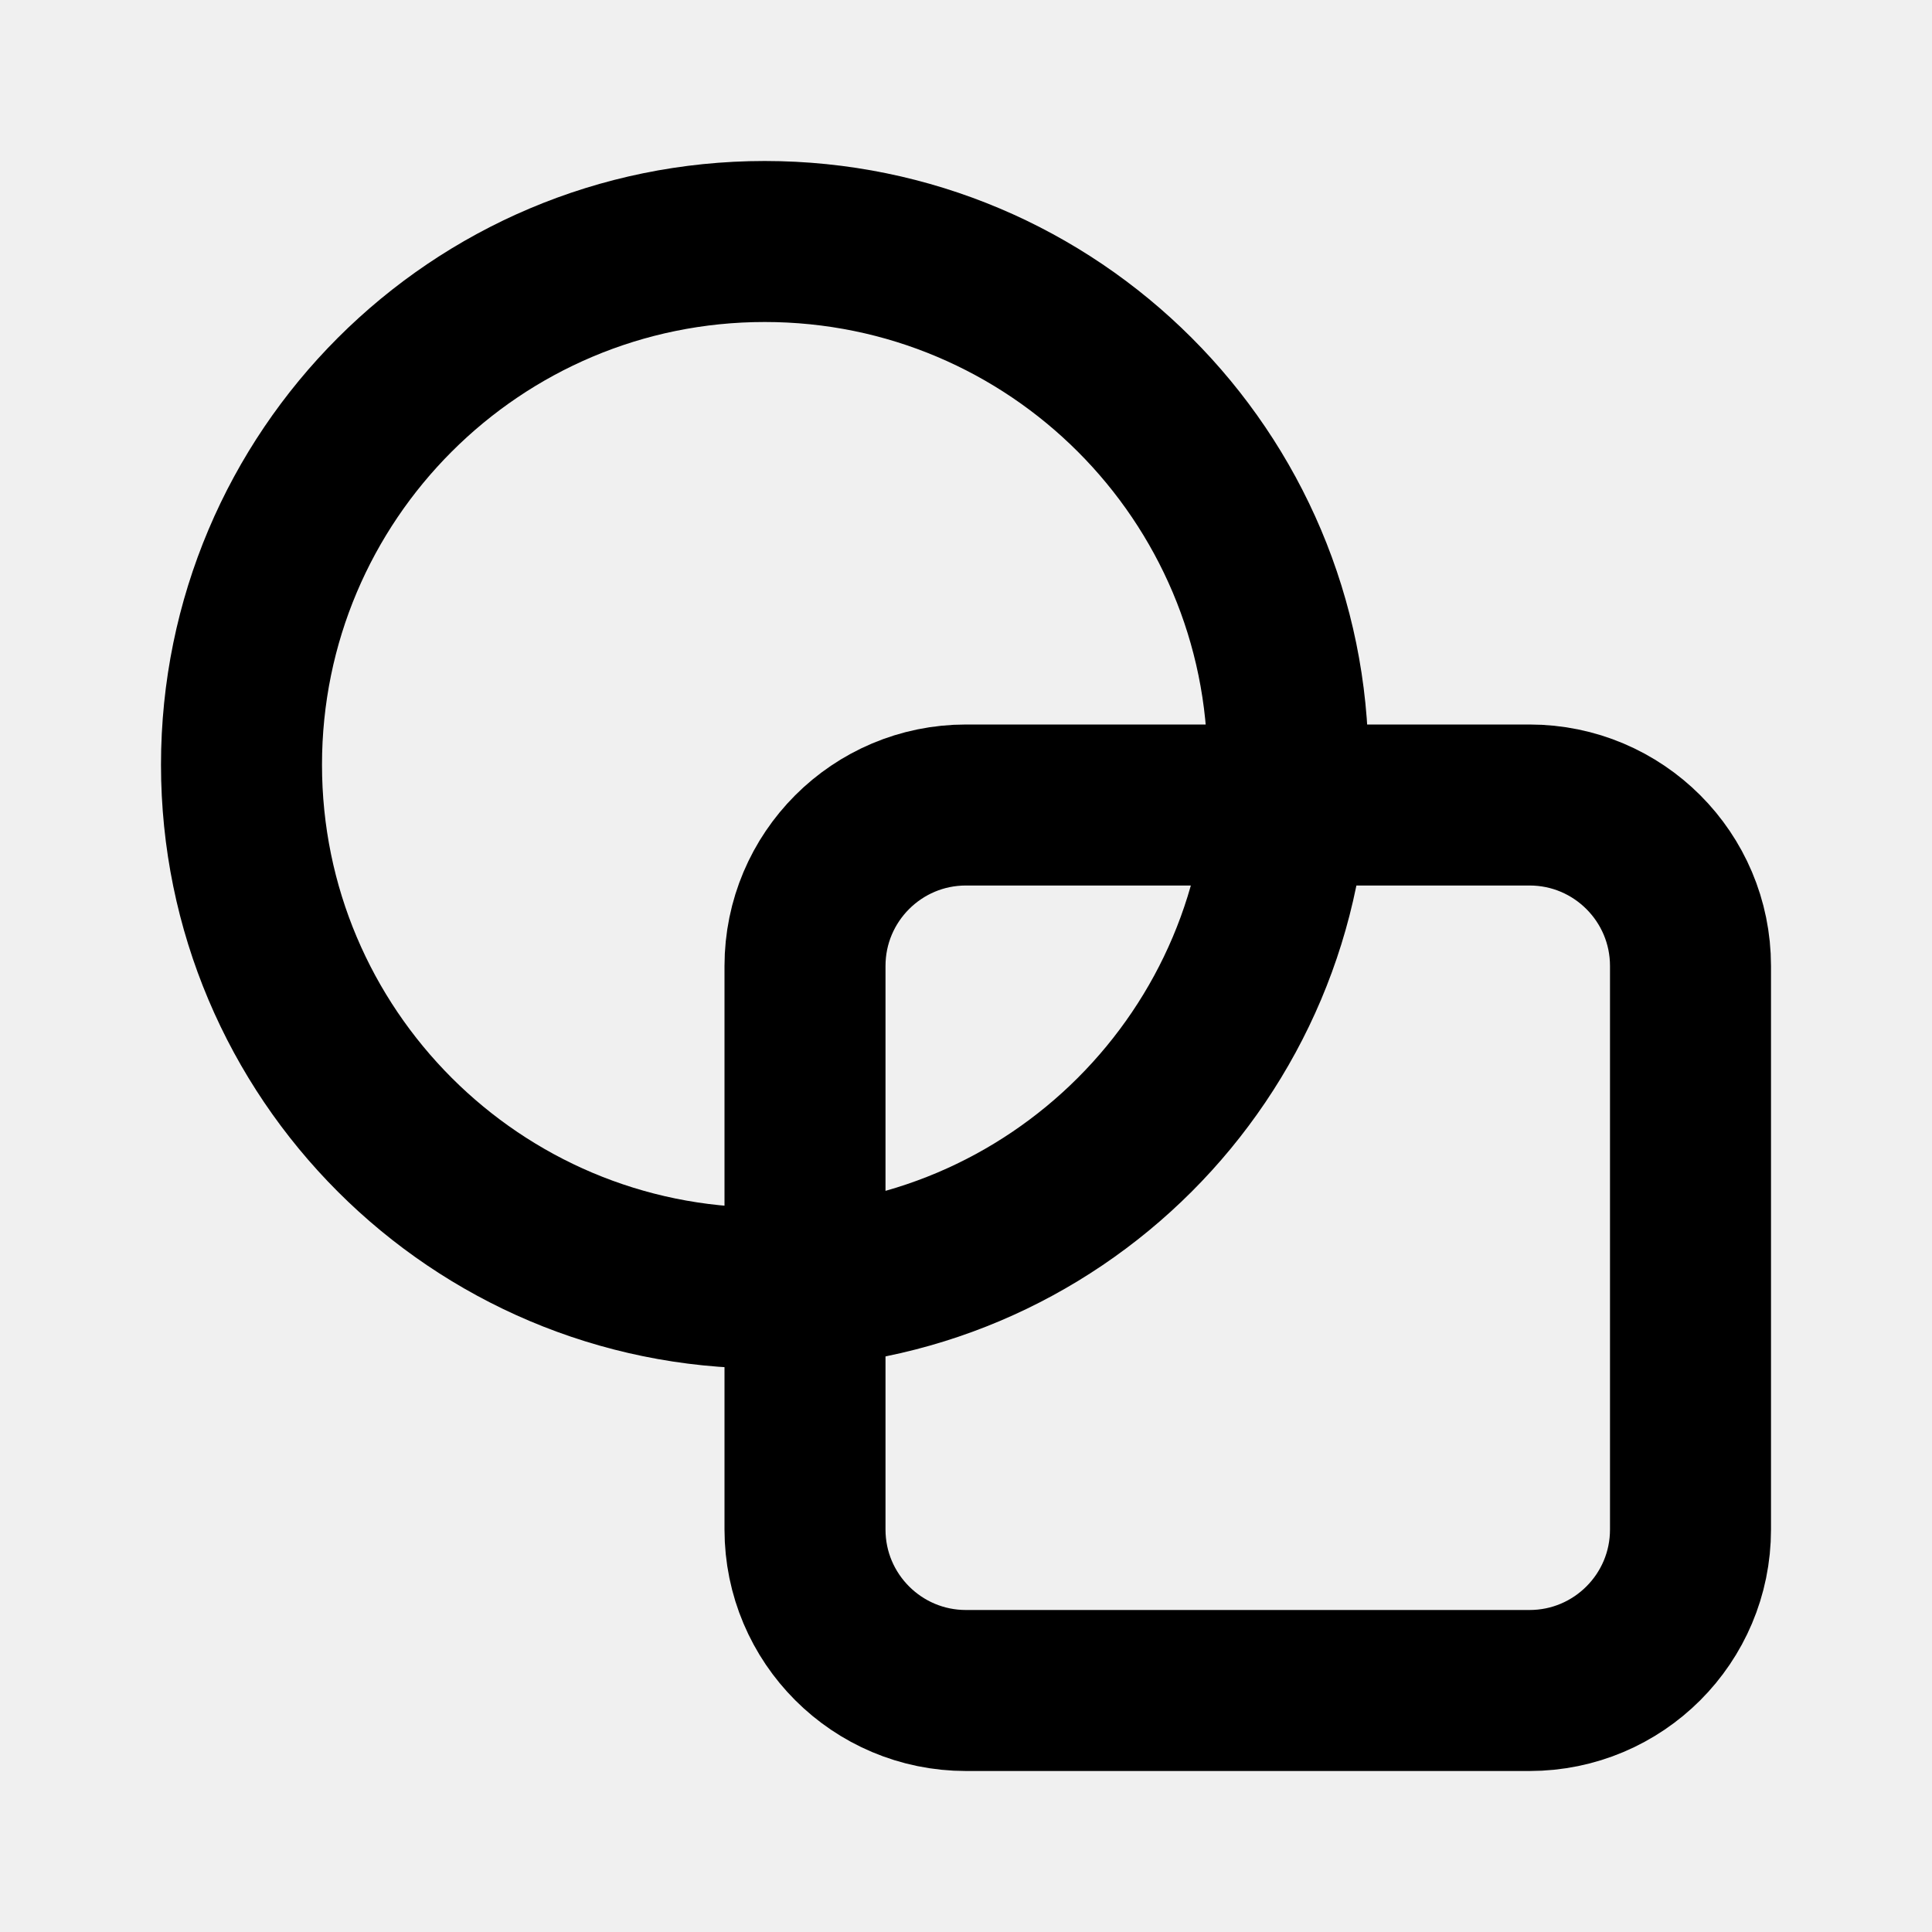
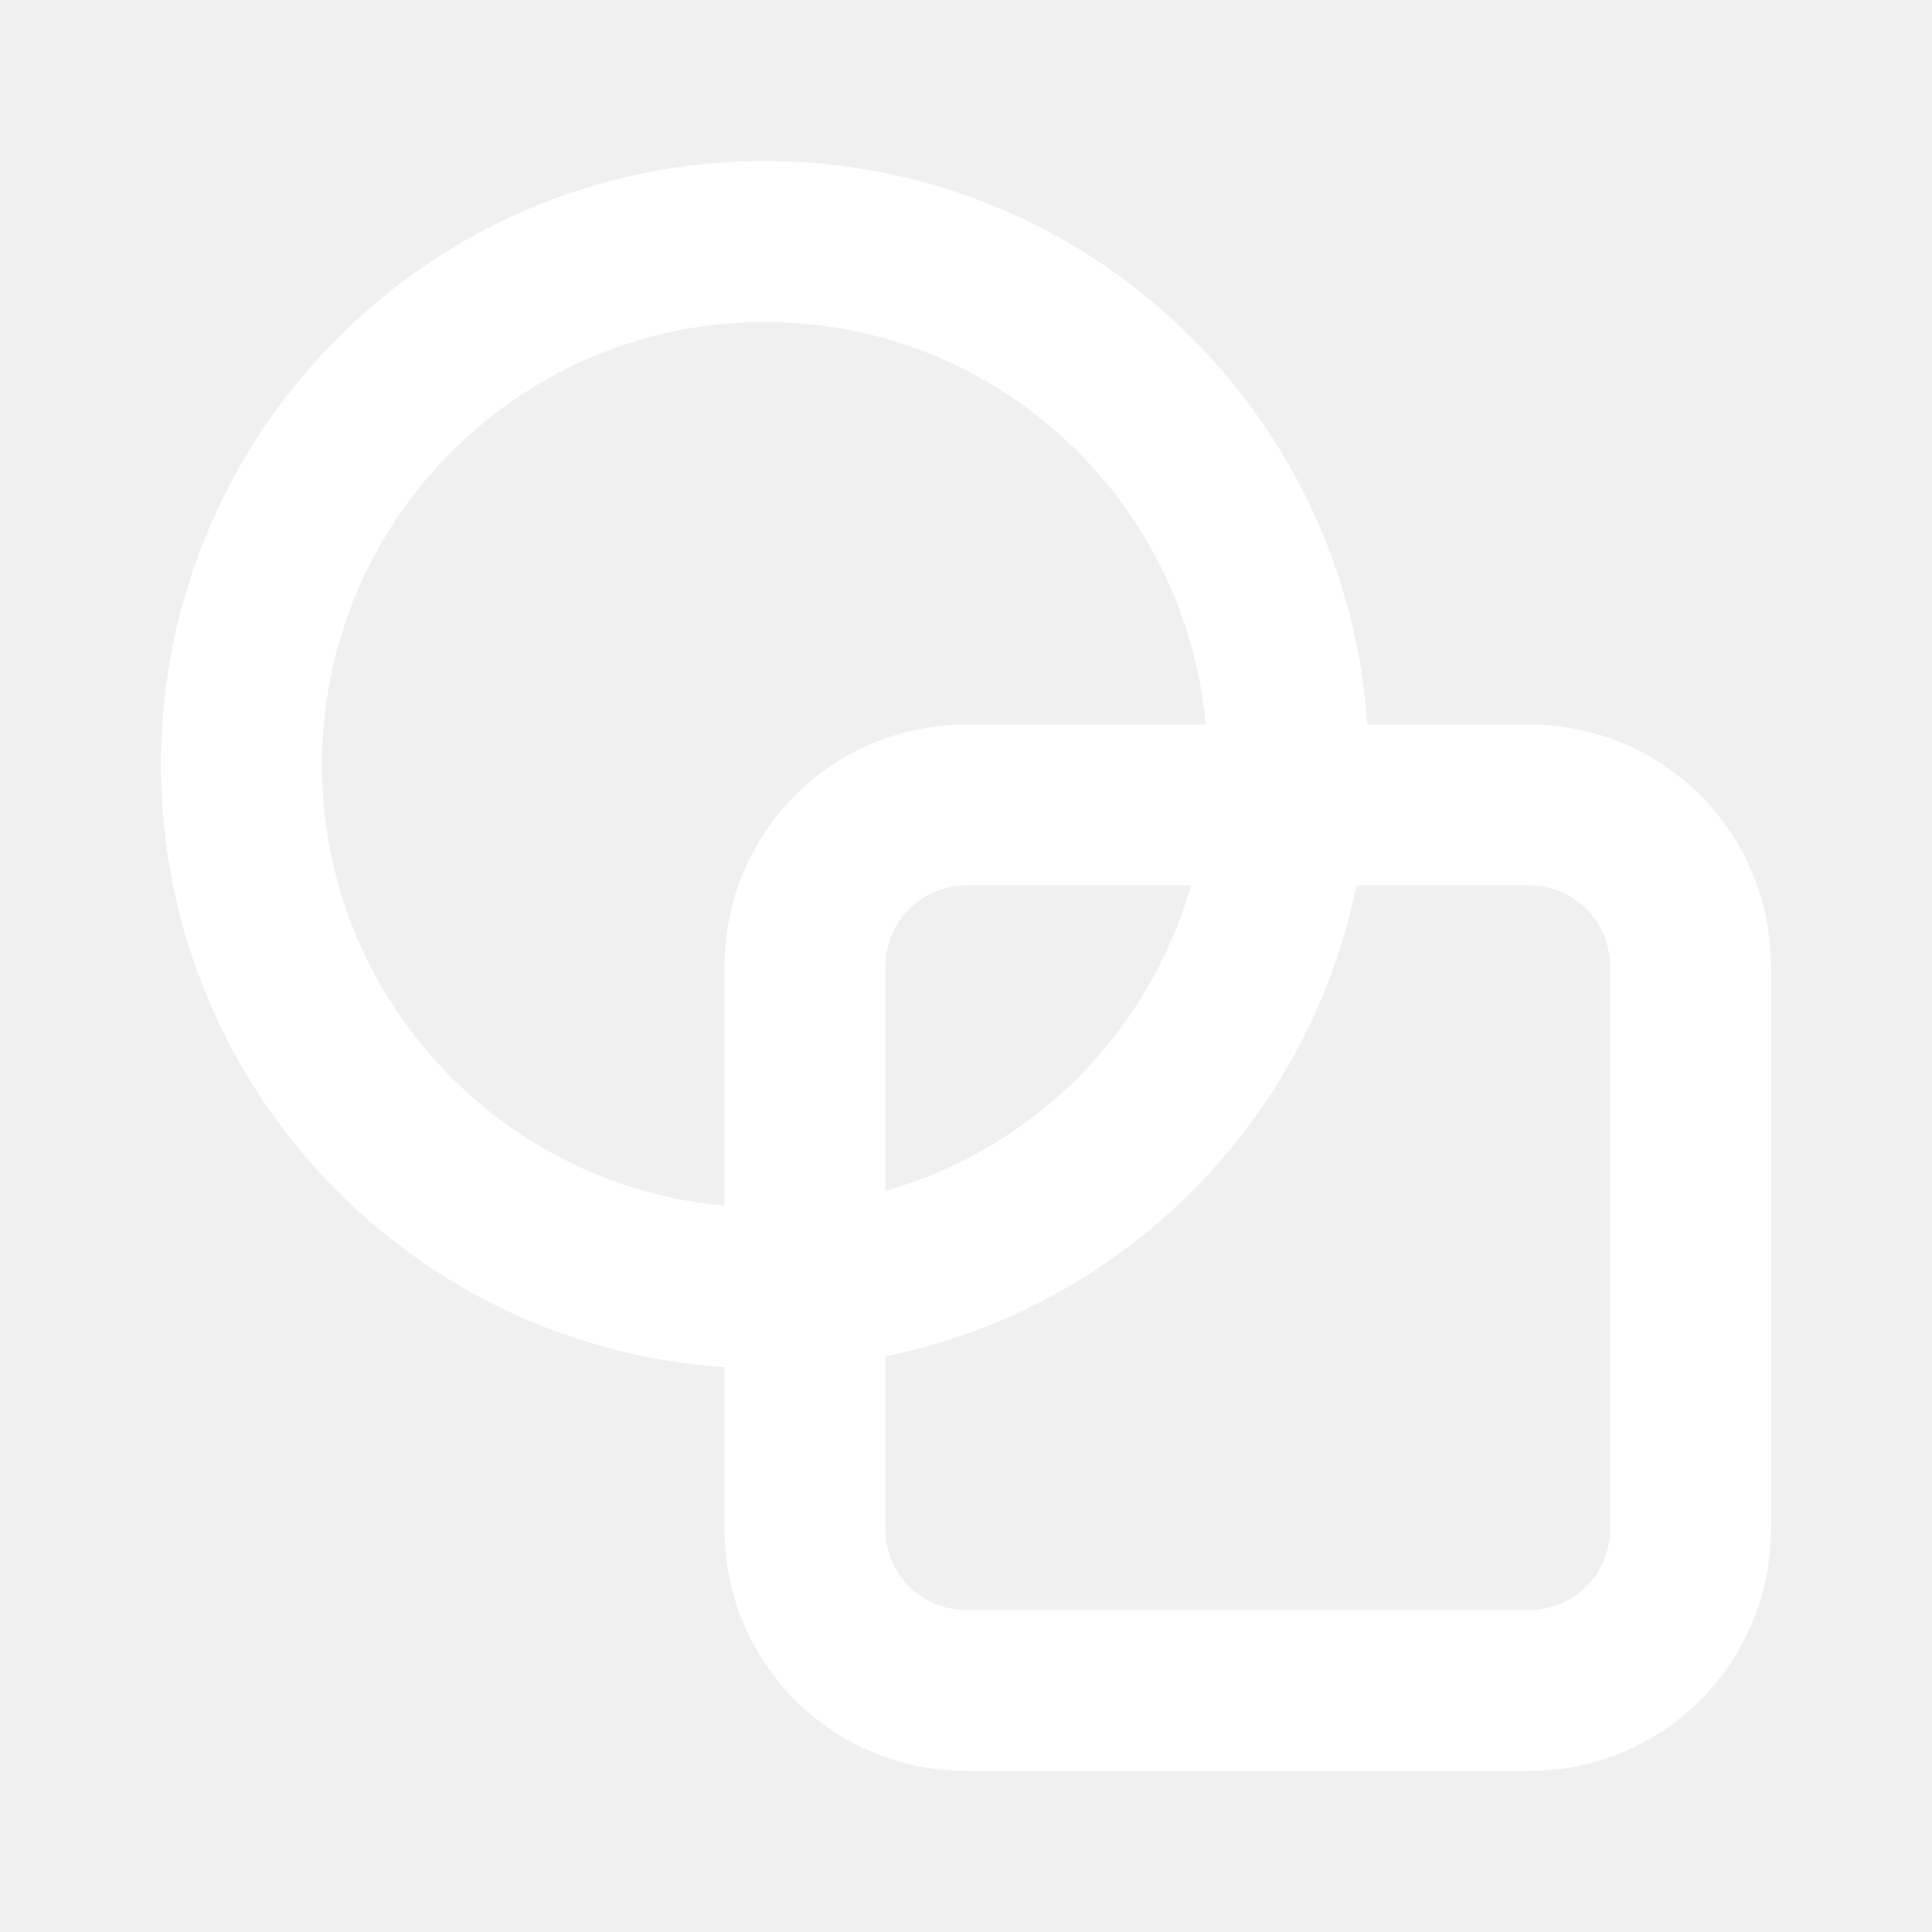
- <svg xmlns="http://www.w3.org/2000/svg" class="icon icon-tabler icon-tabler-circle-square" width="24" height="24" viewBox="0 0 24 24" stroke-width="2" stroke="currentColor" fill="none" stroke-linecap="round" stroke-linejoin="round">
+ <svg xmlns="http://www.w3.org/2000/svg" class="icon icon-tabler icon-tabler-circle-square" width="24" height="24" viewBox="0 0 24 24" stroke-width="2" stroke="white" fill="none" stroke-linecap="round" stroke-linejoin="round">
  <path stroke="none" d="M0 0h24v24H0z" fill="none" />
  <path d="M9.5 9.5m-6.5 0a6.5 6.5 0 1 0 13 0a6.5 6.5 0 1 0 -13 0" />
  <path d="M10 10m0 2a2 2 0 0 1 2 -2h7a2 2 0 0 1 2 2v7a2 2 0 0 1 -2 2h-7a2 2 0 0 1 -2 -2z" />
</svg>
